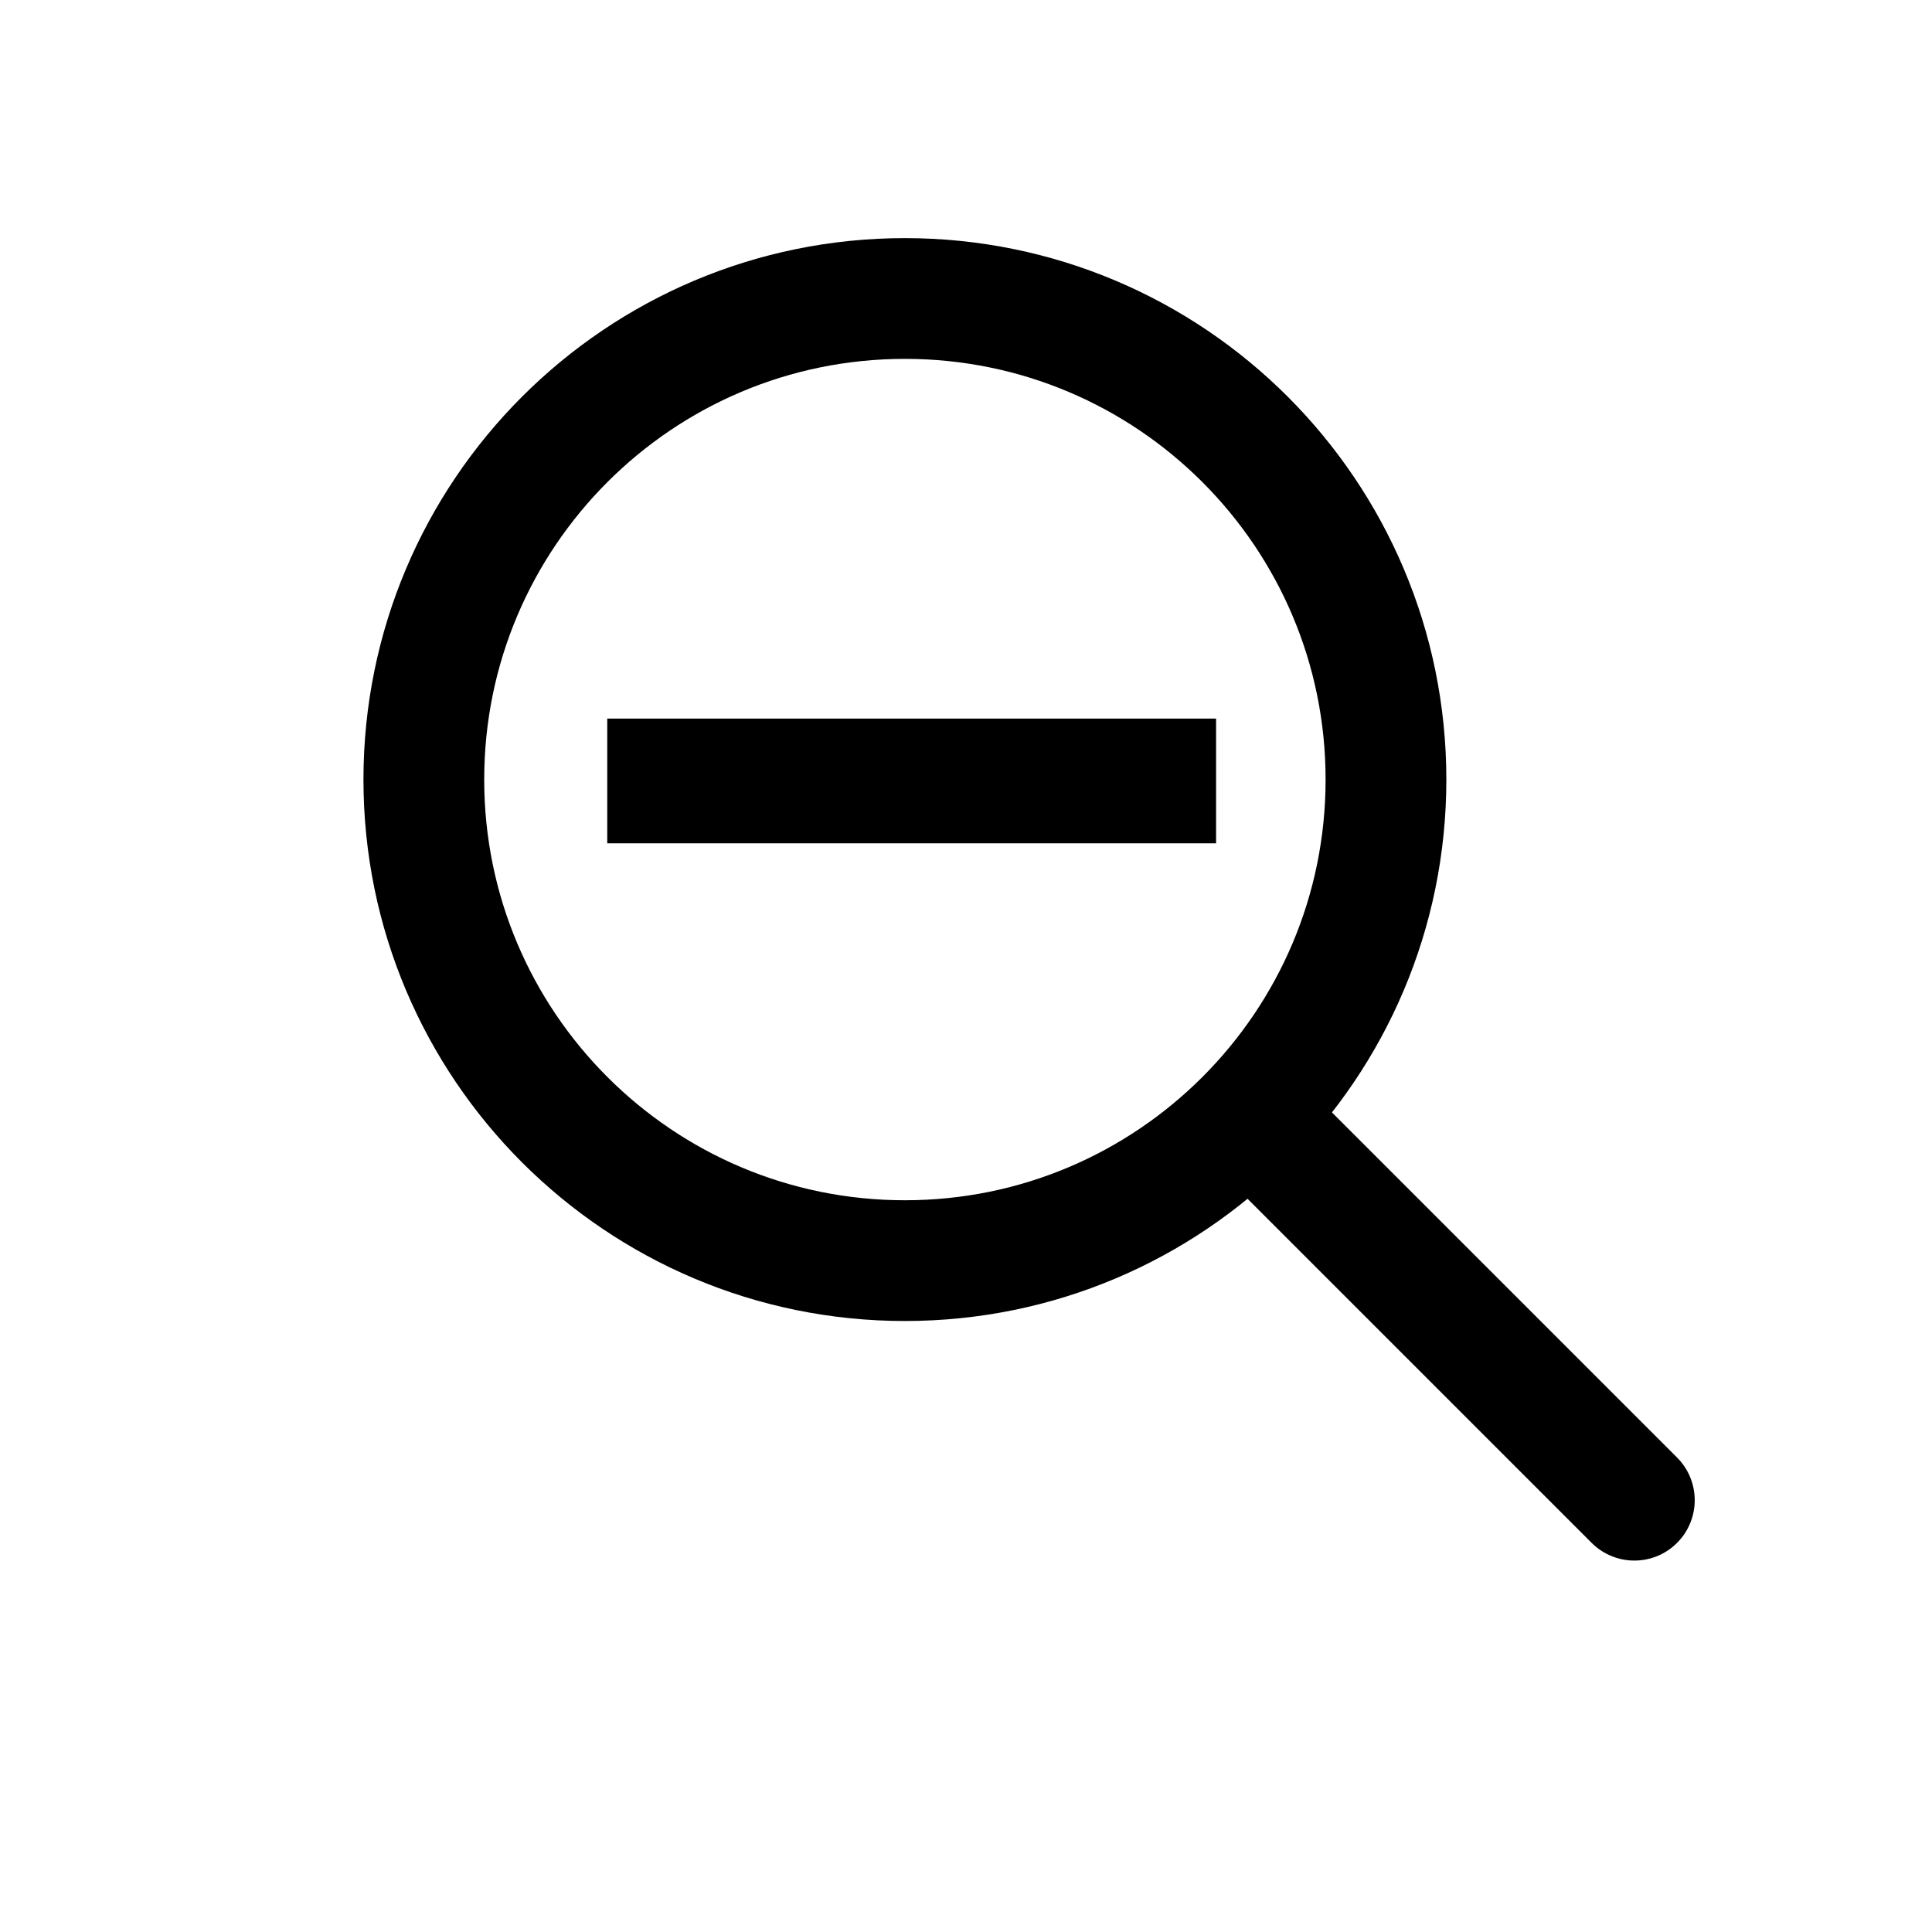
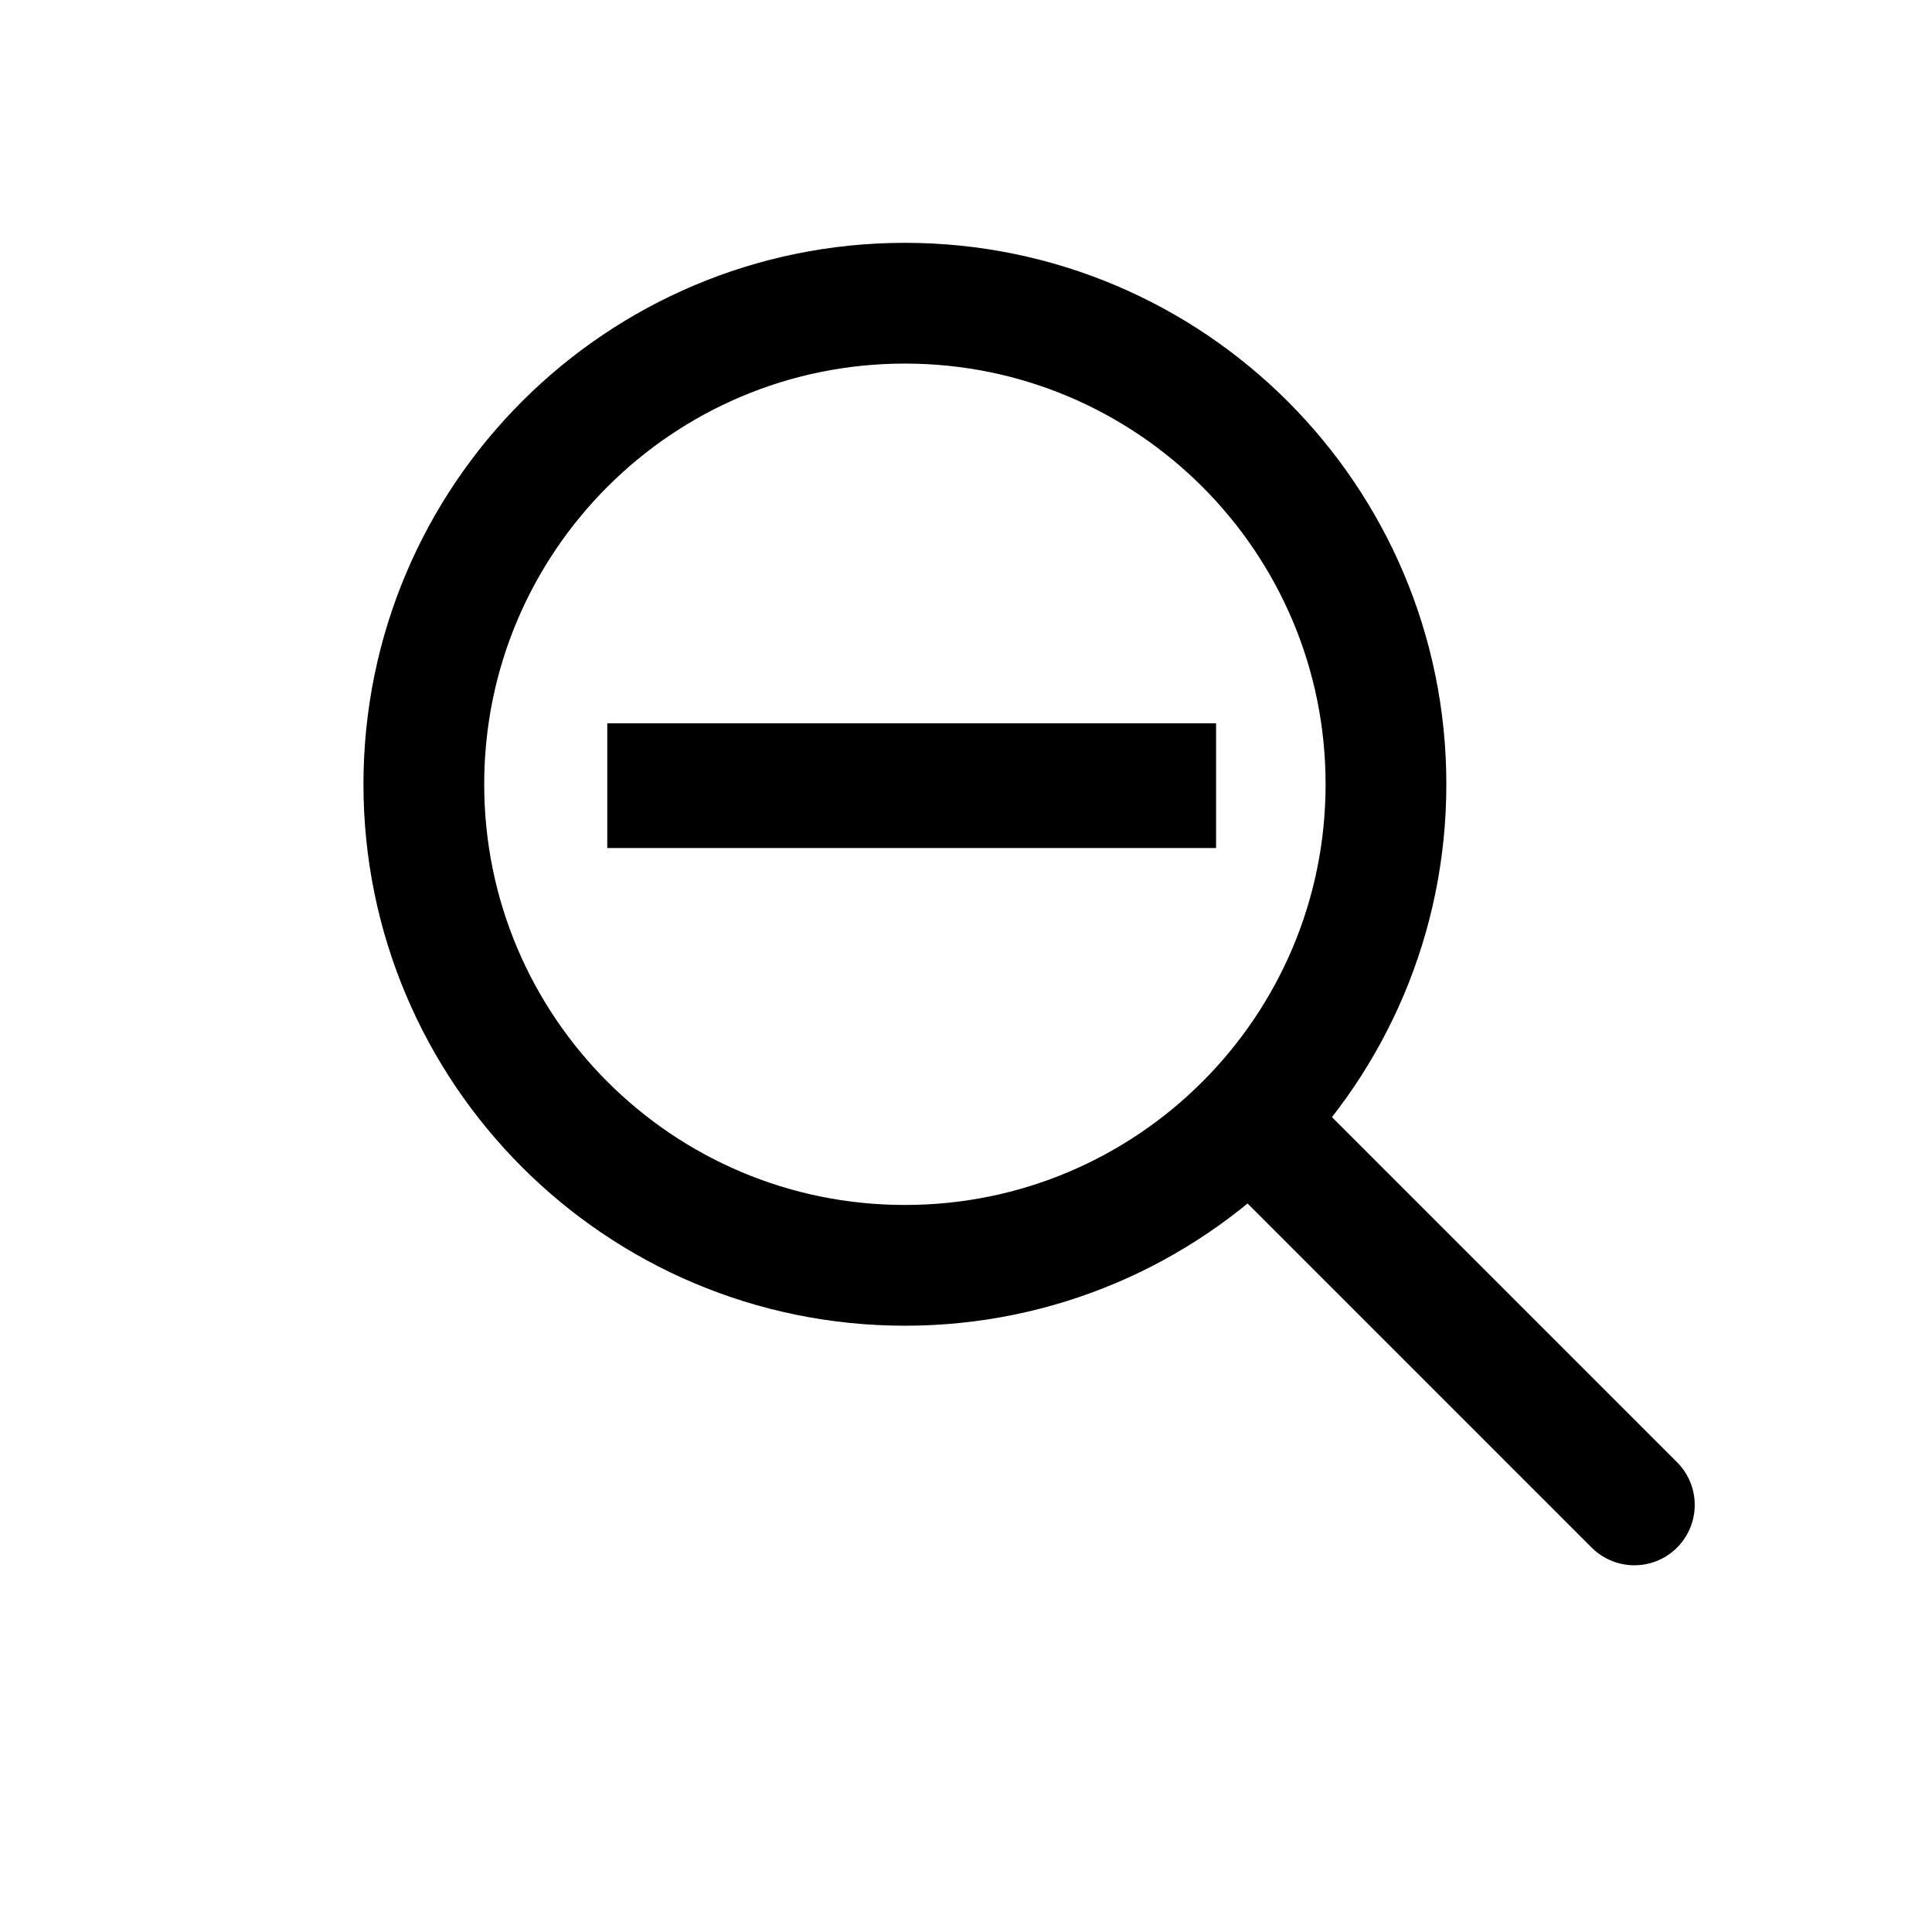
<svg xmlns="http://www.w3.org/2000/svg" width="16" height="16" id="svg6558" version="1.1" viewBox="0 0 16 16">
  <defs id="defs6560" />
  <g id="layer1">
-     <circle style="color:#000000;clip-rule:nonzero;display:inline;overflow:visible;visibility:visible;opacity:1;color-interpolation:sRGB;color-interpolation-filters:linearRGB;fill:none;fill-opacity:1;fill-rule:nonzero;stroke:#000000;stroke-width:1;stroke-linecap:round;stroke-linejoin:miter;stroke-miterlimit:4;stroke-dasharray:none;stroke-dashoffset:0;stroke-opacity:1;marker:none;color-rendering:auto;image-rendering:auto;shape-rendering:auto;text-rendering:auto;enable-background:accumulate" id="path7733" cx="7.494" cy="6.456" r="3.984" />
-     <rect style="color:#000000;clip-rule:nonzero;display:inline;overflow:visible;visibility:visible;opacity:1;color-interpolation:sRGB;color-interpolation-filters:linearRGB;fill:#000000;fill-opacity:1;fill-rule:nonzero;stroke:none;stroke-width:1;stroke-linecap:round;stroke-linejoin:miter;stroke-miterlimit:4;stroke-dasharray:none;stroke-dashoffset:0;stroke-opacity:1;marker:none;color-rendering:auto;image-rendering:auto;shape-rendering:auto;text-rendering:auto;enable-background:accumulate" id="rect7735" width="5.042" height="1.033" x="5.029" y="5.951" rx="0" ry="0" />
-     <path style="fill:none;fill-rule:evenodd;stroke:#000000;stroke-width:1;stroke-linecap:round;stroke-linejoin:miter;stroke-miterlimit:4;stroke-dasharray:none;stroke-opacity:1" d="m 10.519,9.408 3.016,3.016" id="path7737" />
+     <circle style="color:#000000;clip-rule:nonzero;display:inline;overflow:visible;visibility:visible;opacity:1;color-interpolation:sRGB;color-interpolation-filters:linearRGB;fill:none;fill-opacity:1;fill-rule:nonzero;stroke:#000000;stroke-width:1;stroke-linecap:round;stroke-linejoin:miter;stroke-miterlimit:4;stroke-dasharray:none;stroke-dashoffset:0;stroke-opacity:1;marker:none;color-rendering:auto;image-rendering:auto;shape-rendering:auto;text-rendering:auto;enable-background:accumulate" id="path7733" cx="7.494" cy="6.495" r="3.984" />
+     <rect style="color:#000000;clip-rule:nonzero;display:inline;overflow:visible;visibility:visible;opacity:1;color-interpolation:sRGB;color-interpolation-filters:linearRGB;fill:#000000;fill-opacity:1;fill-rule:nonzero;stroke:none;stroke-width:1;stroke-linecap:round;stroke-linejoin:miter;stroke-miterlimit:4;stroke-dasharray:none;stroke-dashoffset:0;stroke-opacity:1;marker:none;color-rendering:auto;image-rendering:auto;shape-rendering:auto;text-rendering:auto;enable-background:accumulate" id="rect7735" width="5.042" height="1.033" x="5.029" y="5.99" rx="0" ry="0" />
+     <path style="fill:none;fill-rule:evenodd;stroke:#000000;stroke-width:1;stroke-linecap:round;stroke-linejoin:miter;stroke-miterlimit:4;stroke-dasharray:none;stroke-opacity:1" d="m 10.519,9.447 3.016,3.016" id="path7737" />
  </g>
</svg>
